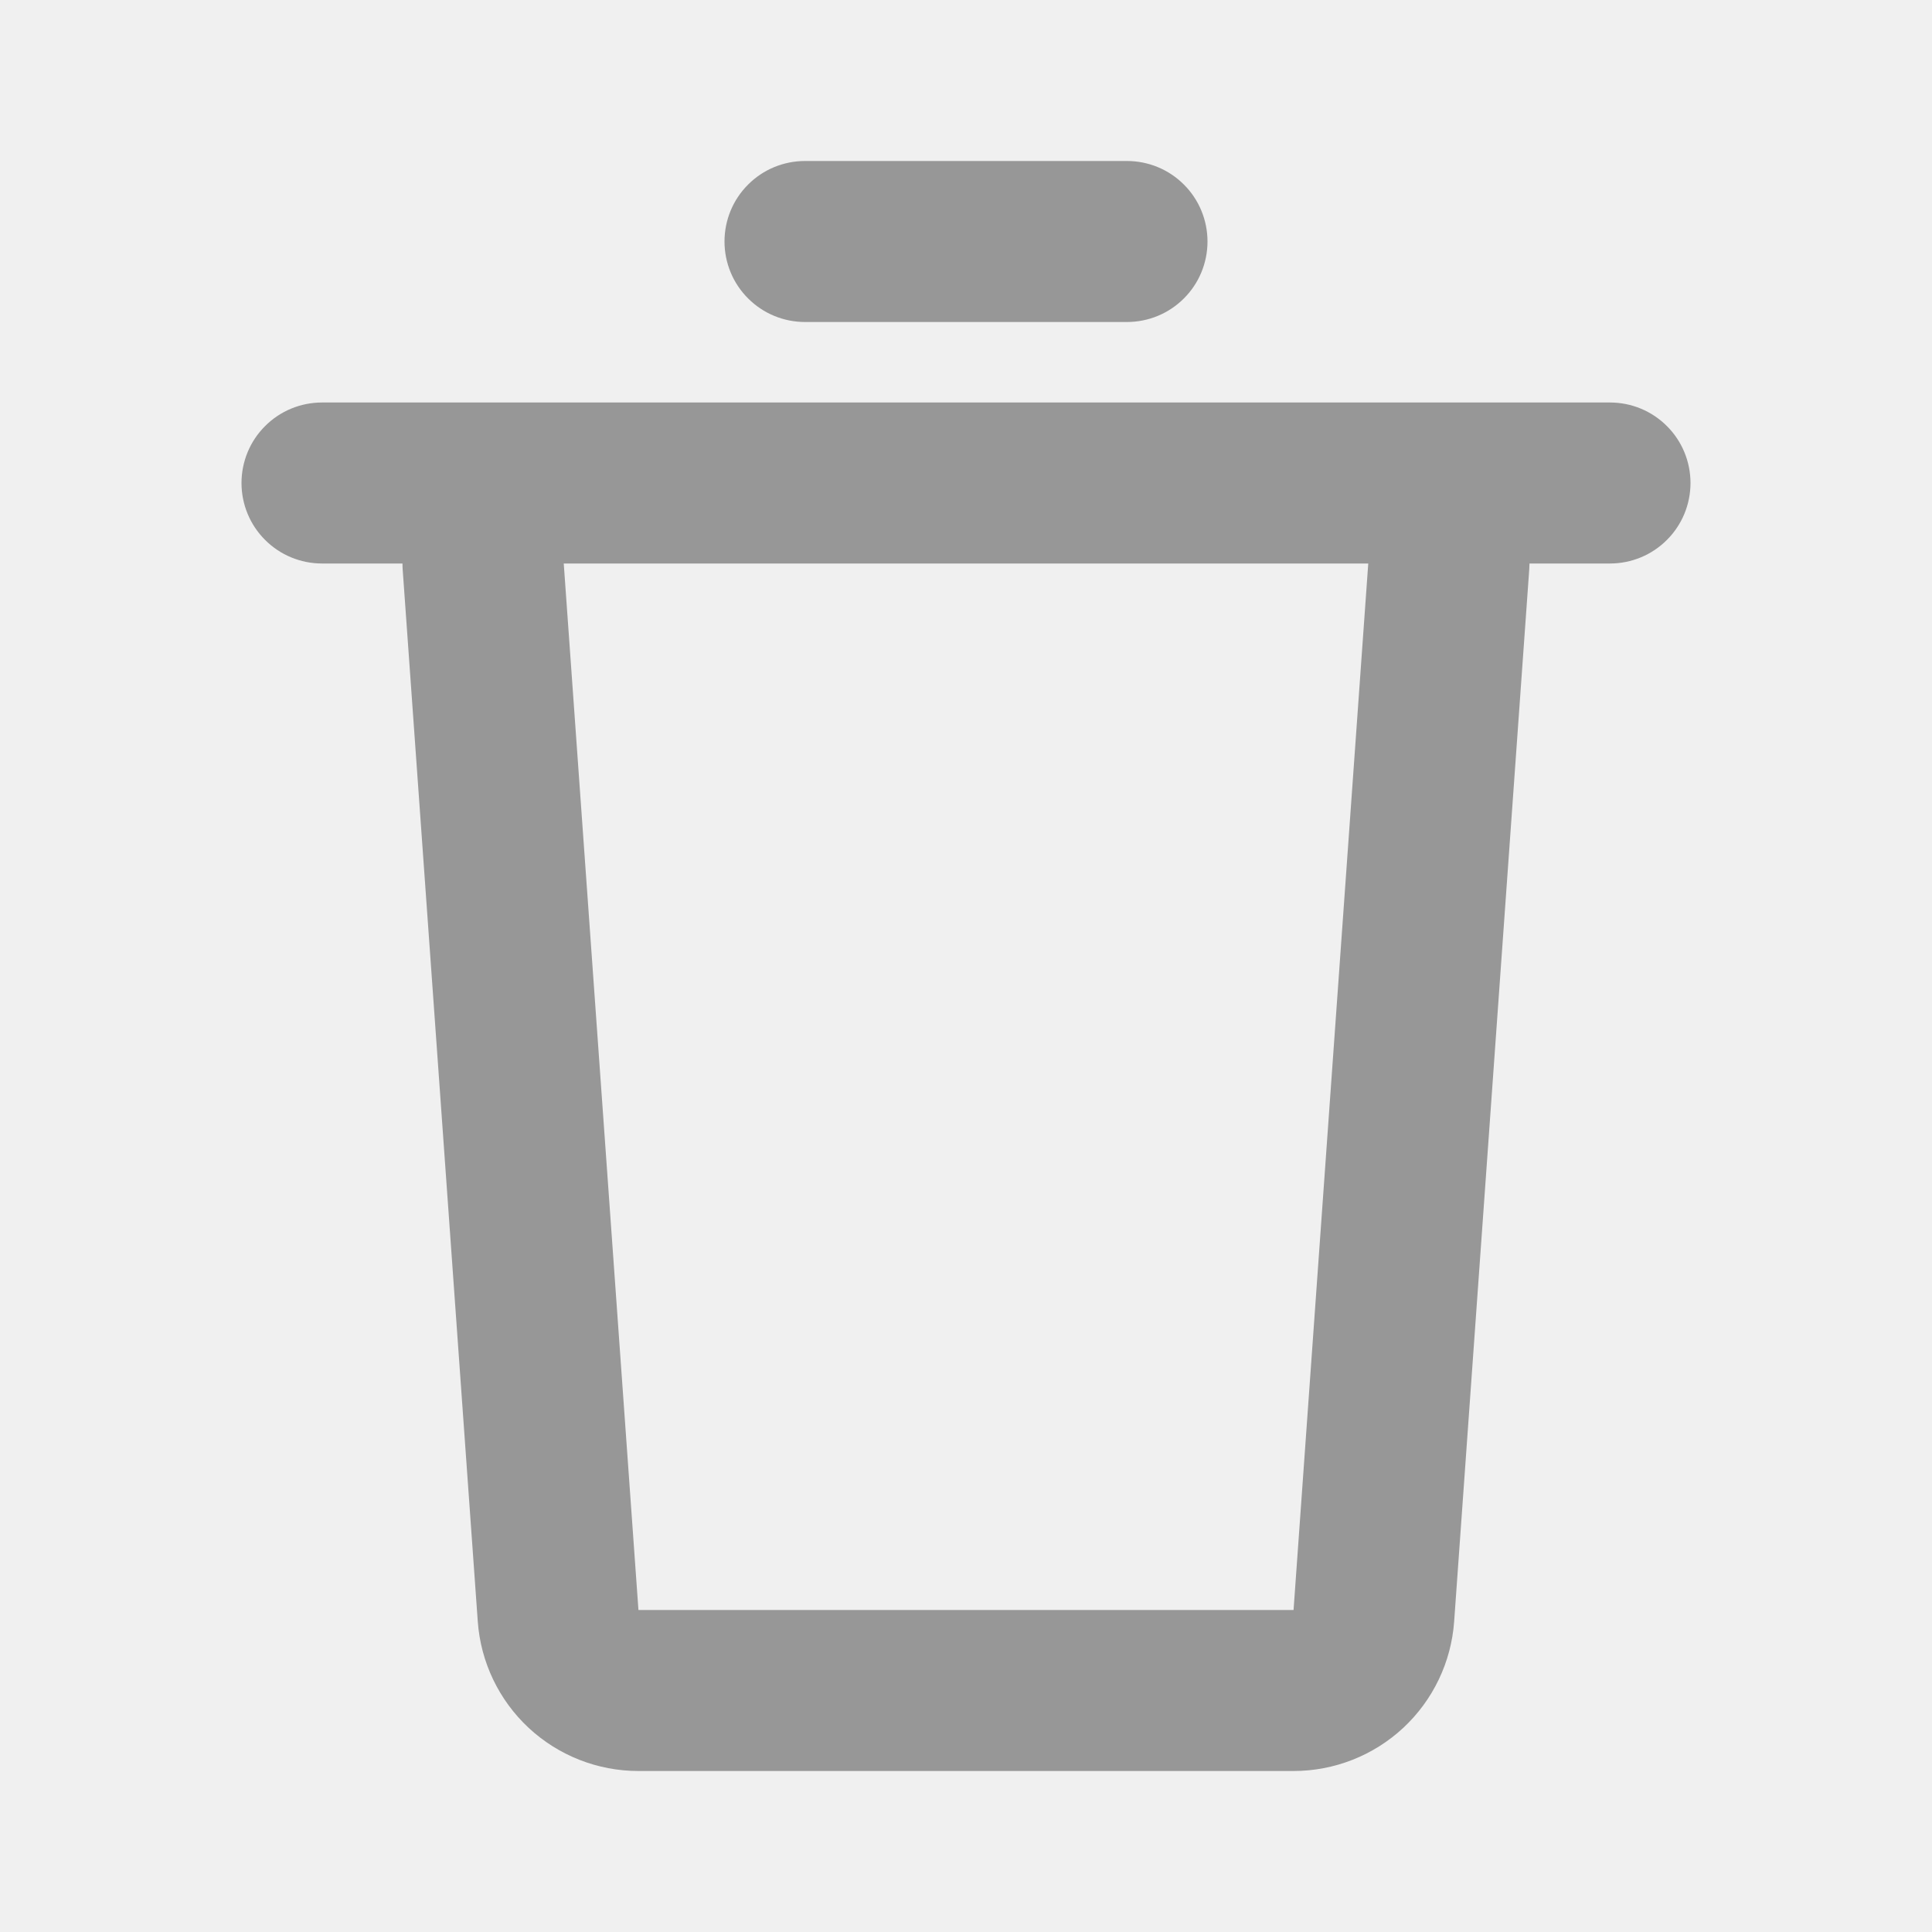
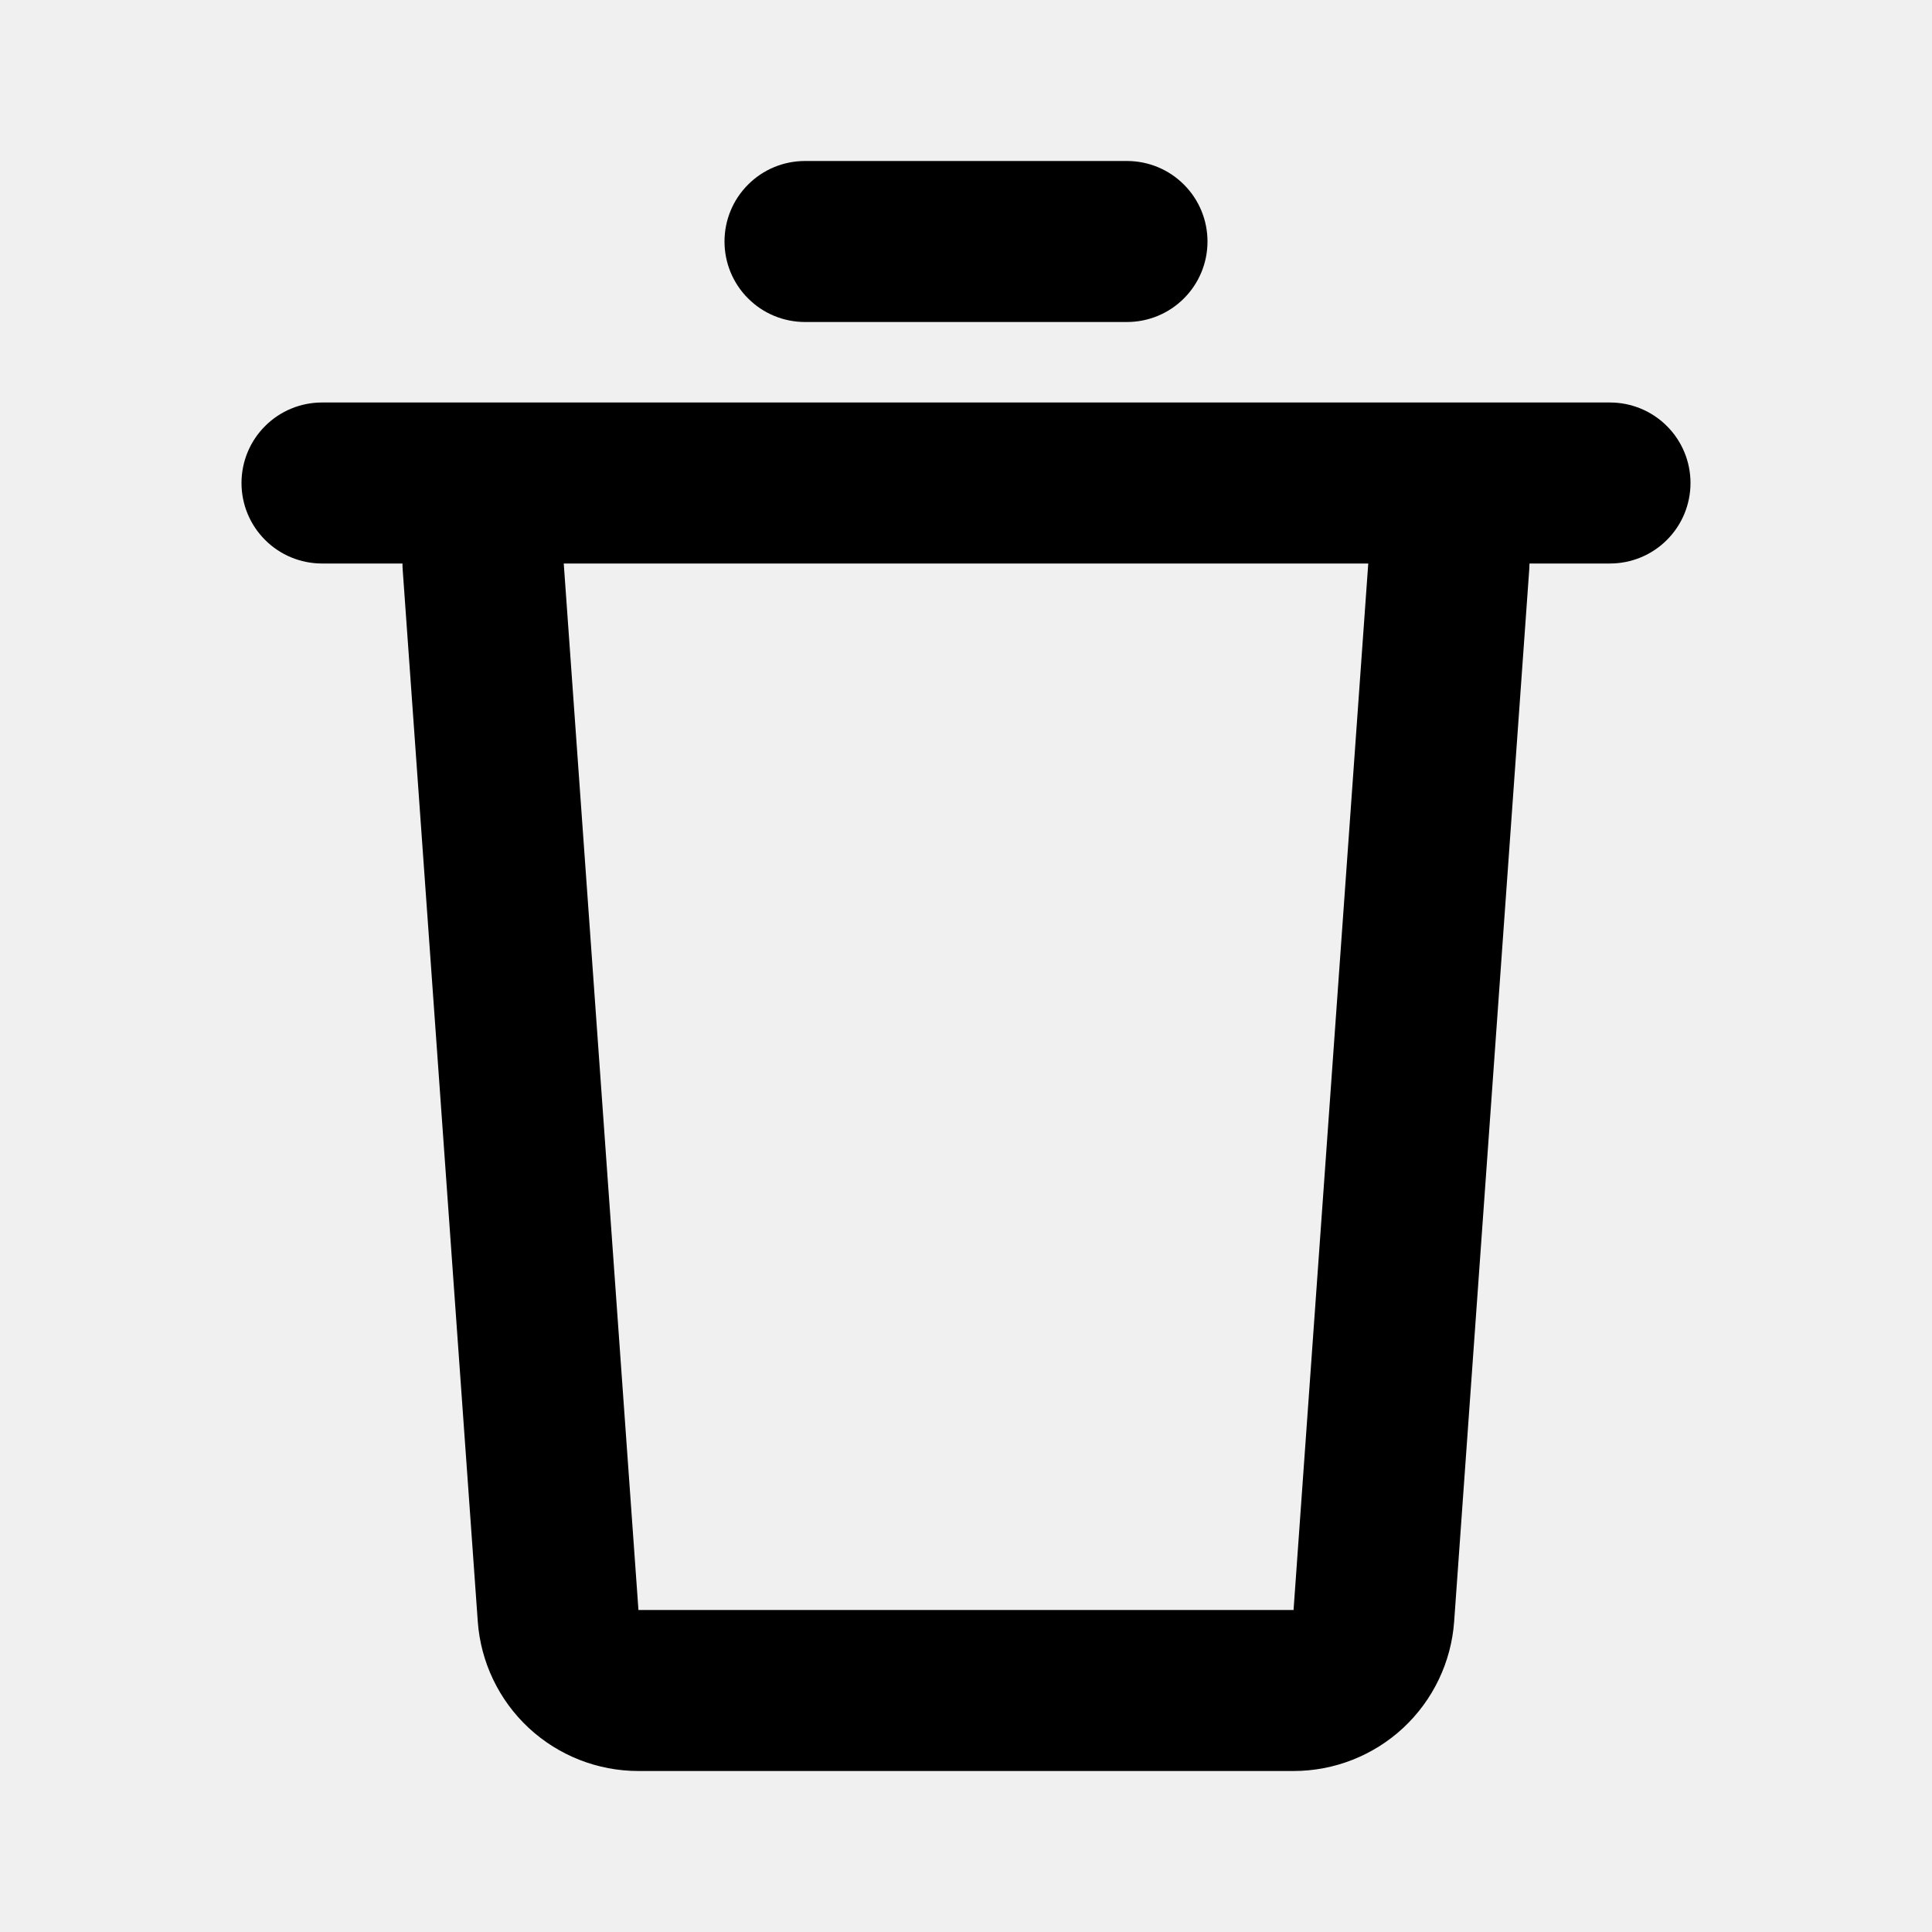
- <svg xmlns="http://www.w3.org/2000/svg" width="24" height="24" viewBox="0 0 24 24" fill="none">
+ <svg xmlns="http://www.w3.org/2000/svg" width="24" height="24" viewBox="0 0 24 24" fill="currentColor">
  <g clip-path="url(#clip0_406_2302)">
-     <path d="M20 5C20.265 5 20.52 5.105 20.707 5.293C20.895 5.48 21 5.735 21 6C21 6.265 20.895 6.52 20.707 6.707C20.52 6.895 20.265 7 20 7H19L18.997 7.071L18.064 20.142C18.028 20.647 17.802 21.119 17.432 21.464C17.062 21.808 16.575 22 16.069 22H7.93C7.424 22 6.937 21.808 6.567 21.464C6.197 21.119 5.971 20.647 5.935 20.142L5.002 7.072C5 7.048 5 7.024 5 7H4C3.735 7 3.48 6.895 3.293 6.707C3.105 6.52 3 6.265 3 6C3 5.735 3.105 5.48 3.293 5.293C3.48 5.105 3.735 5 4 5H20ZM16.997 7H7.003L7.931 20H16.069L16.997 7ZM14 2C14.265 2 14.52 2.105 14.707 2.293C14.895 2.48 15 2.735 15 3C15 3.265 14.895 3.52 14.707 3.707C14.52 3.895 14.265 4 14 4H10C9.735 4 9.48 3.895 9.293 3.707C9.105 3.52 9 3.265 9 3C9 2.735 9.105 2.48 9.293 2.293C9.48 2.105 9.735 2 10 2H14Z" fill="#979797" />
+     <path d="M20 5C20.265 5 20.52 5.105 20.707 5.293C20.895 5.48 21 5.735 21 6C21 6.265 20.895 6.52 20.707 6.707C20.52 6.895 20.265 7 20 7H19L18.997 7.071L18.064 20.142C18.028 20.647 17.802 21.119 17.432 21.464C17.062 21.808 16.575 22 16.069 22H7.93C7.424 22 6.937 21.808 6.567 21.464C6.197 21.119 5.971 20.647 5.935 20.142L5.002 7.072C5 7.048 5 7.024 5 7H4C3.735 7 3.48 6.895 3.293 6.707C3.105 6.52 3 6.265 3 6C3 5.735 3.105 5.48 3.293 5.293C3.48 5.105 3.735 5 4 5H20ZM16.997 7H7.003L7.931 20H16.069L16.997 7ZM14 2C14.265 2 14.52 2.105 14.707 2.293C14.895 2.48 15 2.735 15 3C15 3.265 14.895 3.52 14.707 3.707C14.52 3.895 14.265 4 14 4H10C9.735 4 9.48 3.895 9.293 3.707C9.105 3.52 9 3.265 9 3C9 2.735 9.105 2.48 9.293 2.293C9.48 2.105 9.735 2 10 2H14Z" fill="currentColor" />
  </g>
  <defs>
    <clipPath id="clip0_406_2302">
-       <rect width="24" height="24" fill="white" />
+       <rect width="24" height="24" fill="currentColor" />
    </clipPath>
  </defs>
</svg>
